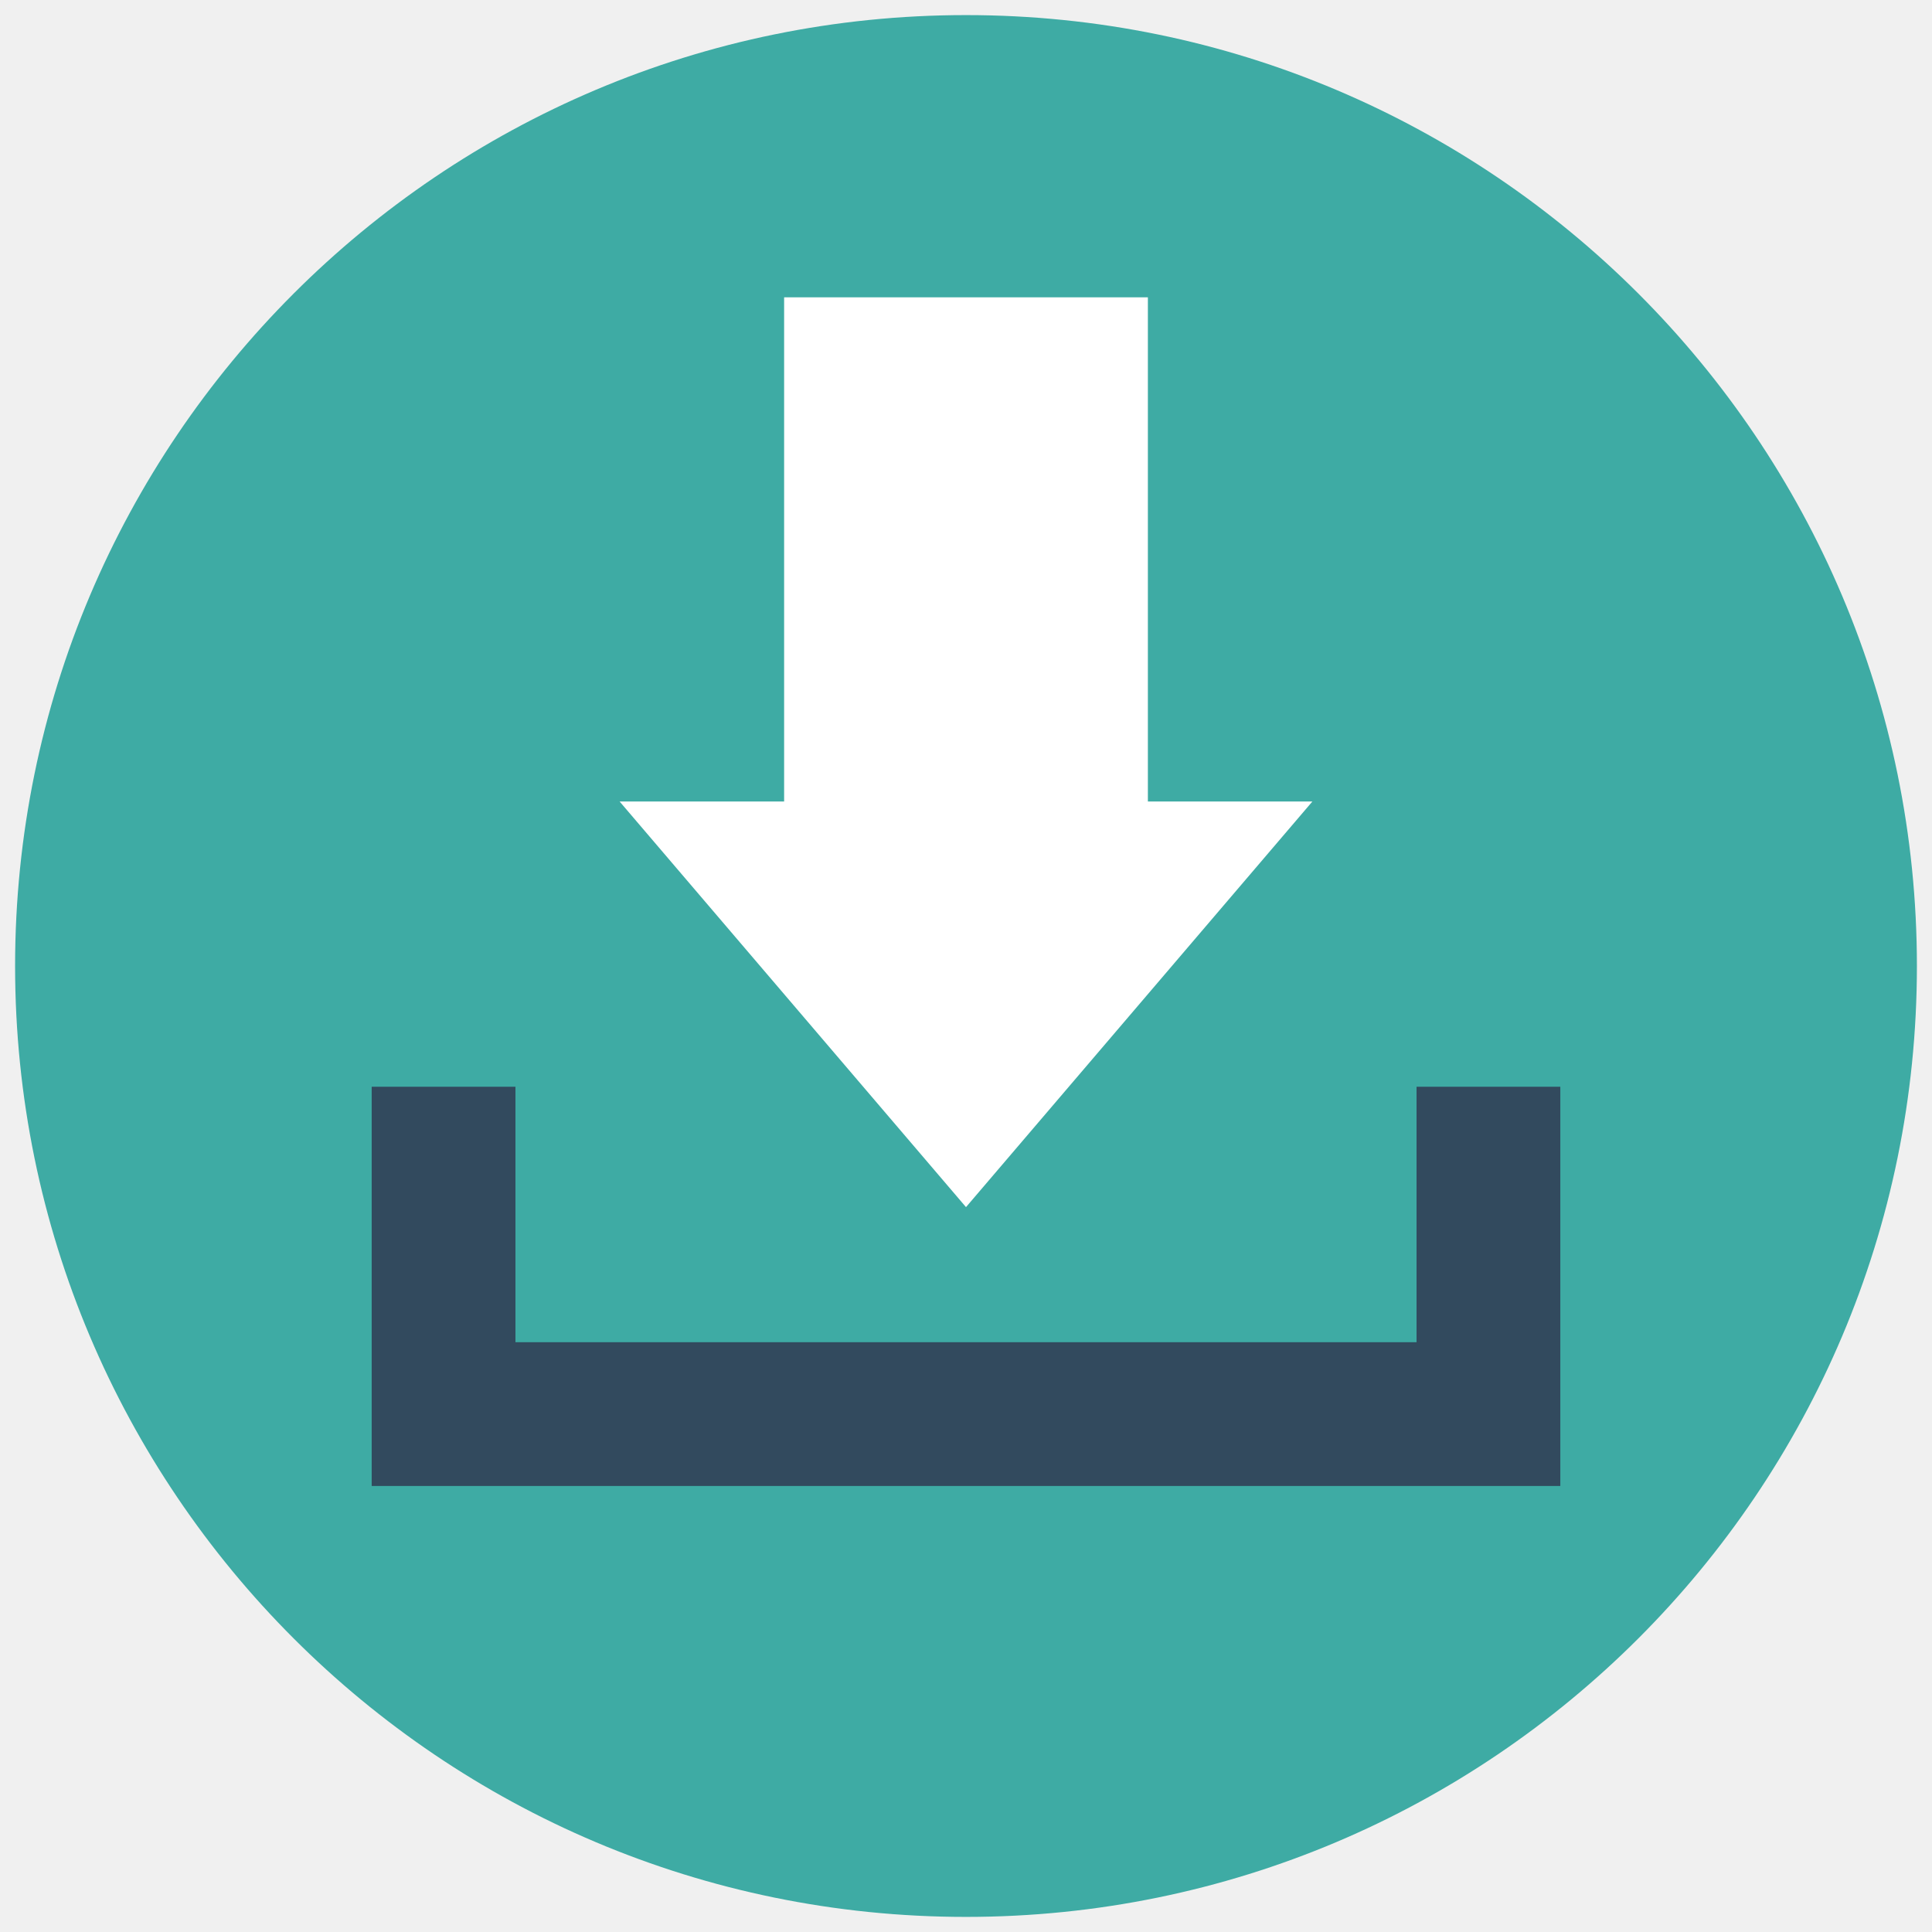
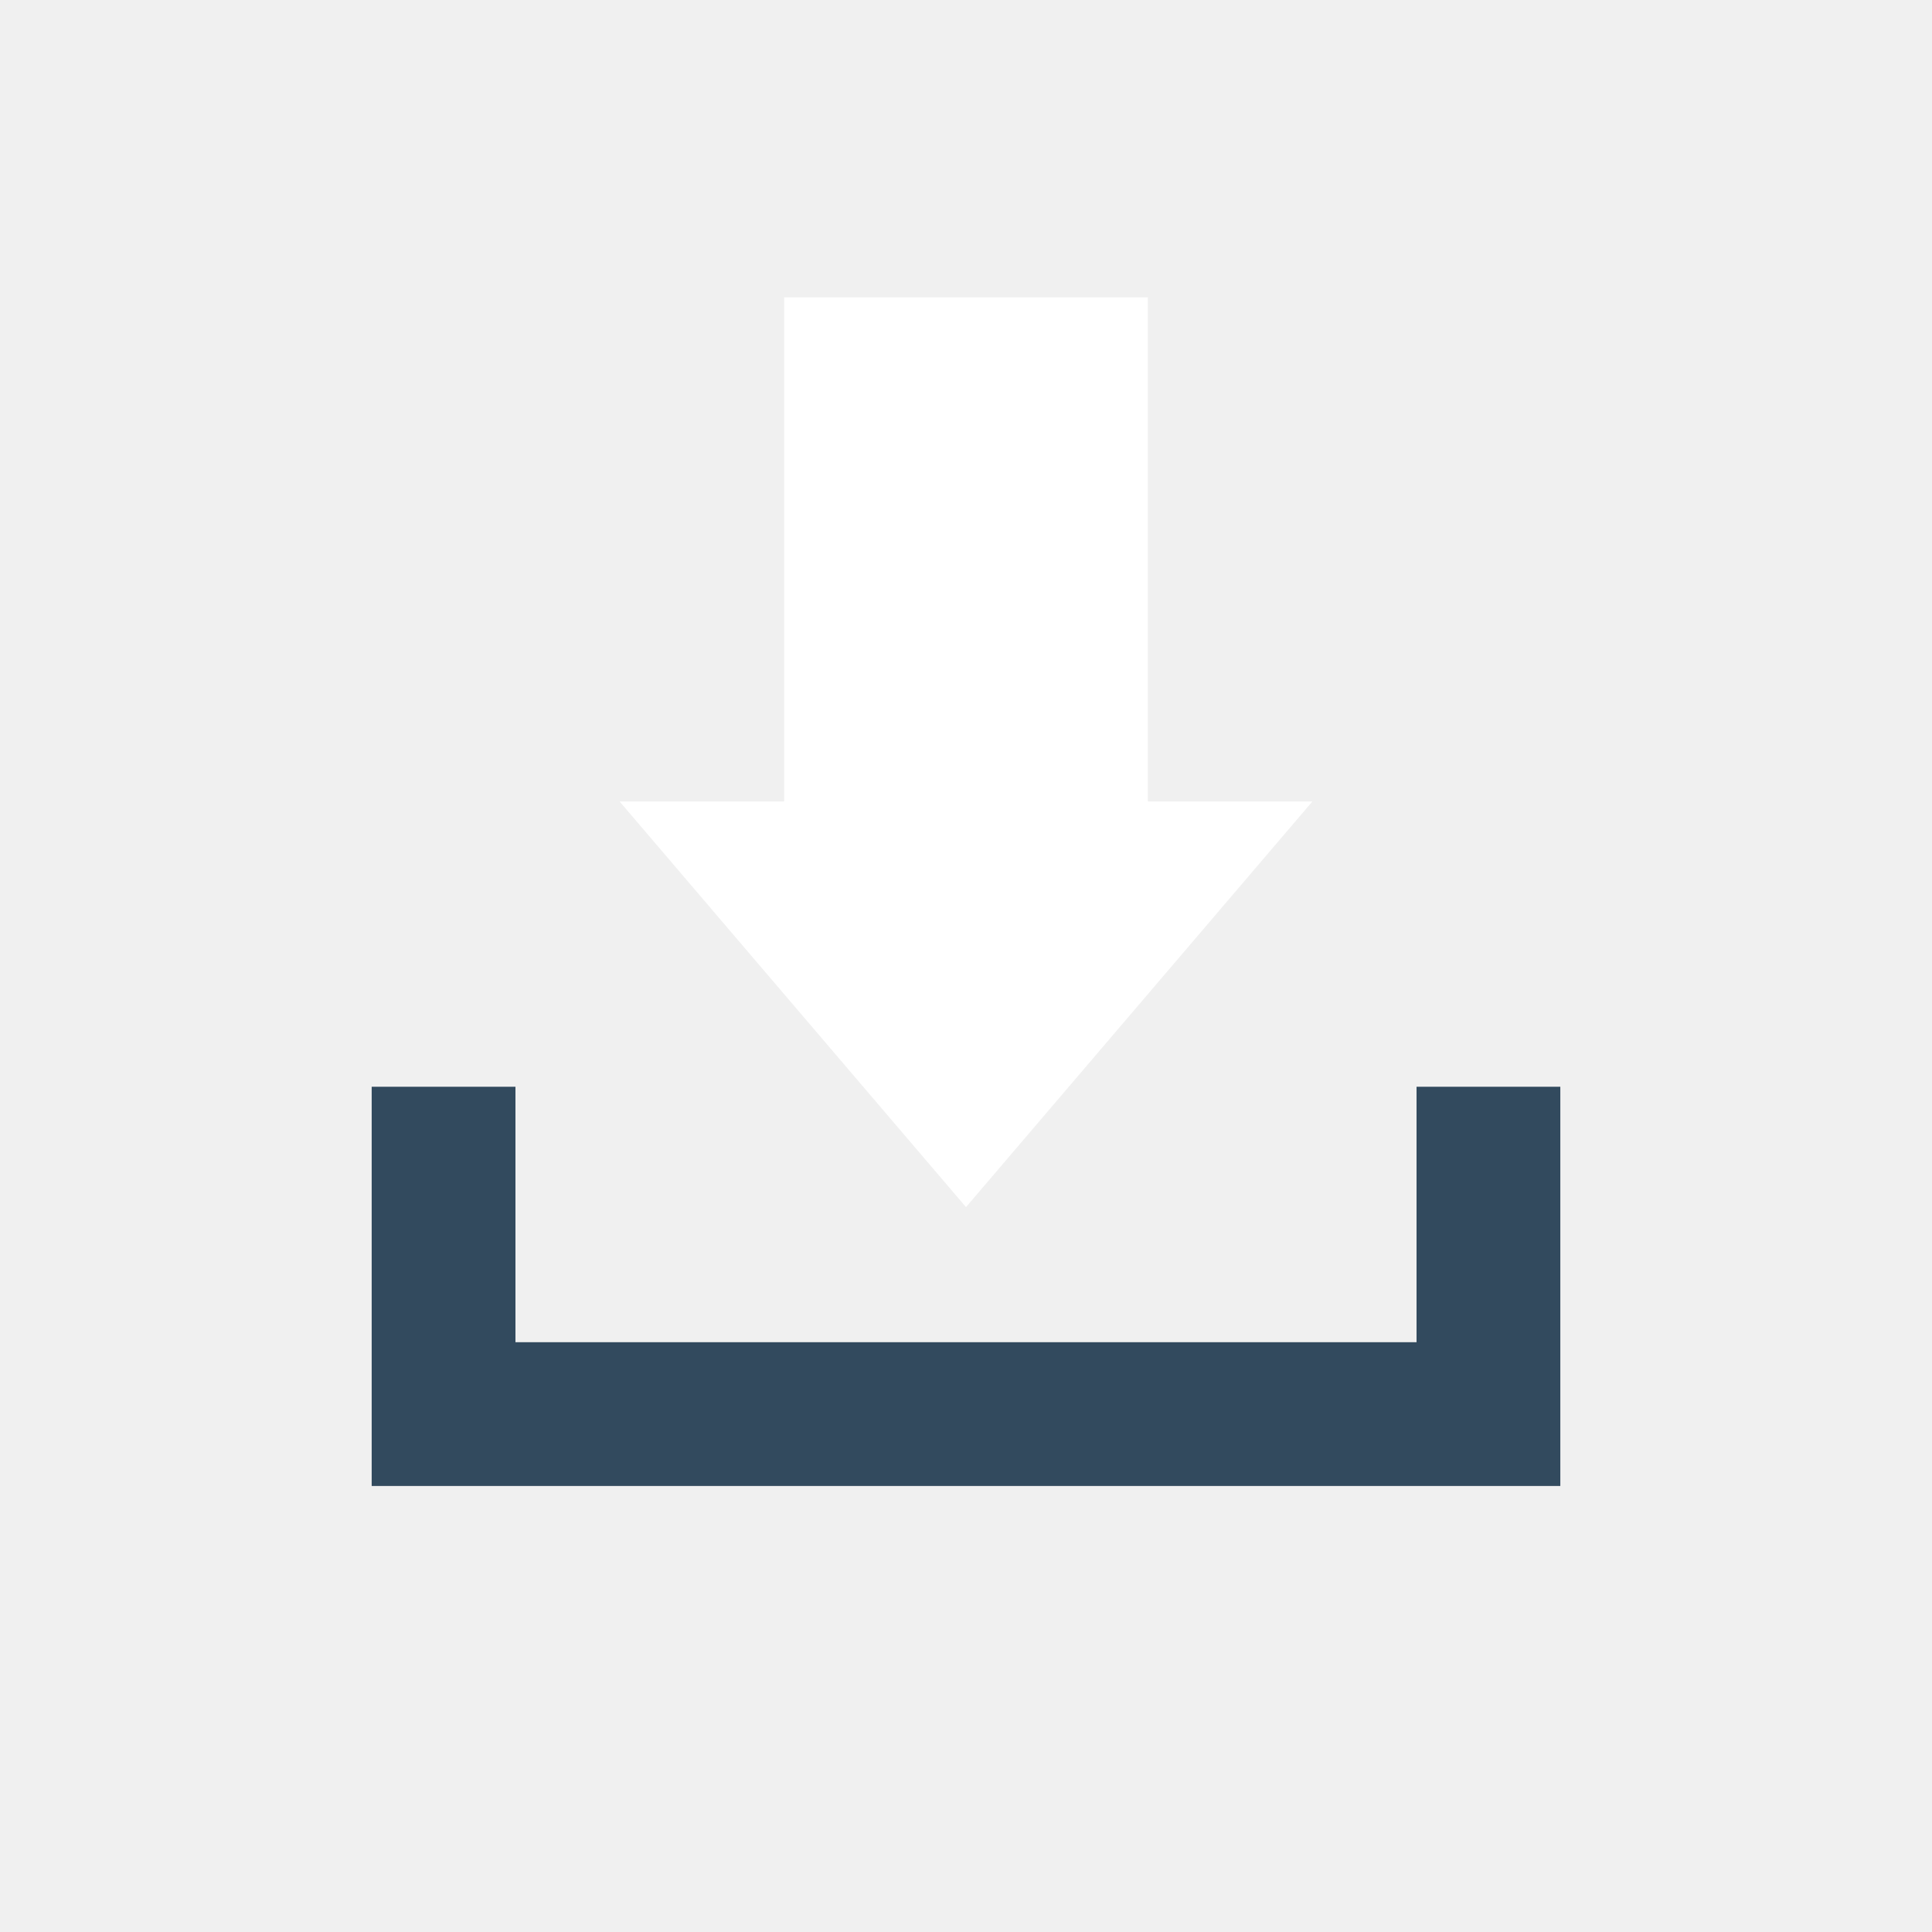
<svg xmlns="http://www.w3.org/2000/svg" version="1.1" id="Layer_1" x="0px" y="0px" viewBox="0 0 512 512" enable-background="new 0 0 512 512" xml:space="preserve">
  <g>
-     <circle fill="#3eaba4" cx="256" cy="256" r="252" />
+     <circle fill="none" cx="256" cy="256" r="252" />
    <g>
      <polygon fill="#324A5E" points="98.5,393.8 413.5,393.8 413.5,288 375.4,288 375.4,355.7 136.6,355.7 136.6,288 98.5,288   " />
      <polygon fill="#FFFFFF" points="207.8,212.4 207.8,78.8 304.2,78.8 304.2,212.4 347.8,212.4 256,319.9 164.2,212.4   " />
    </g>
  </g>
</svg>
